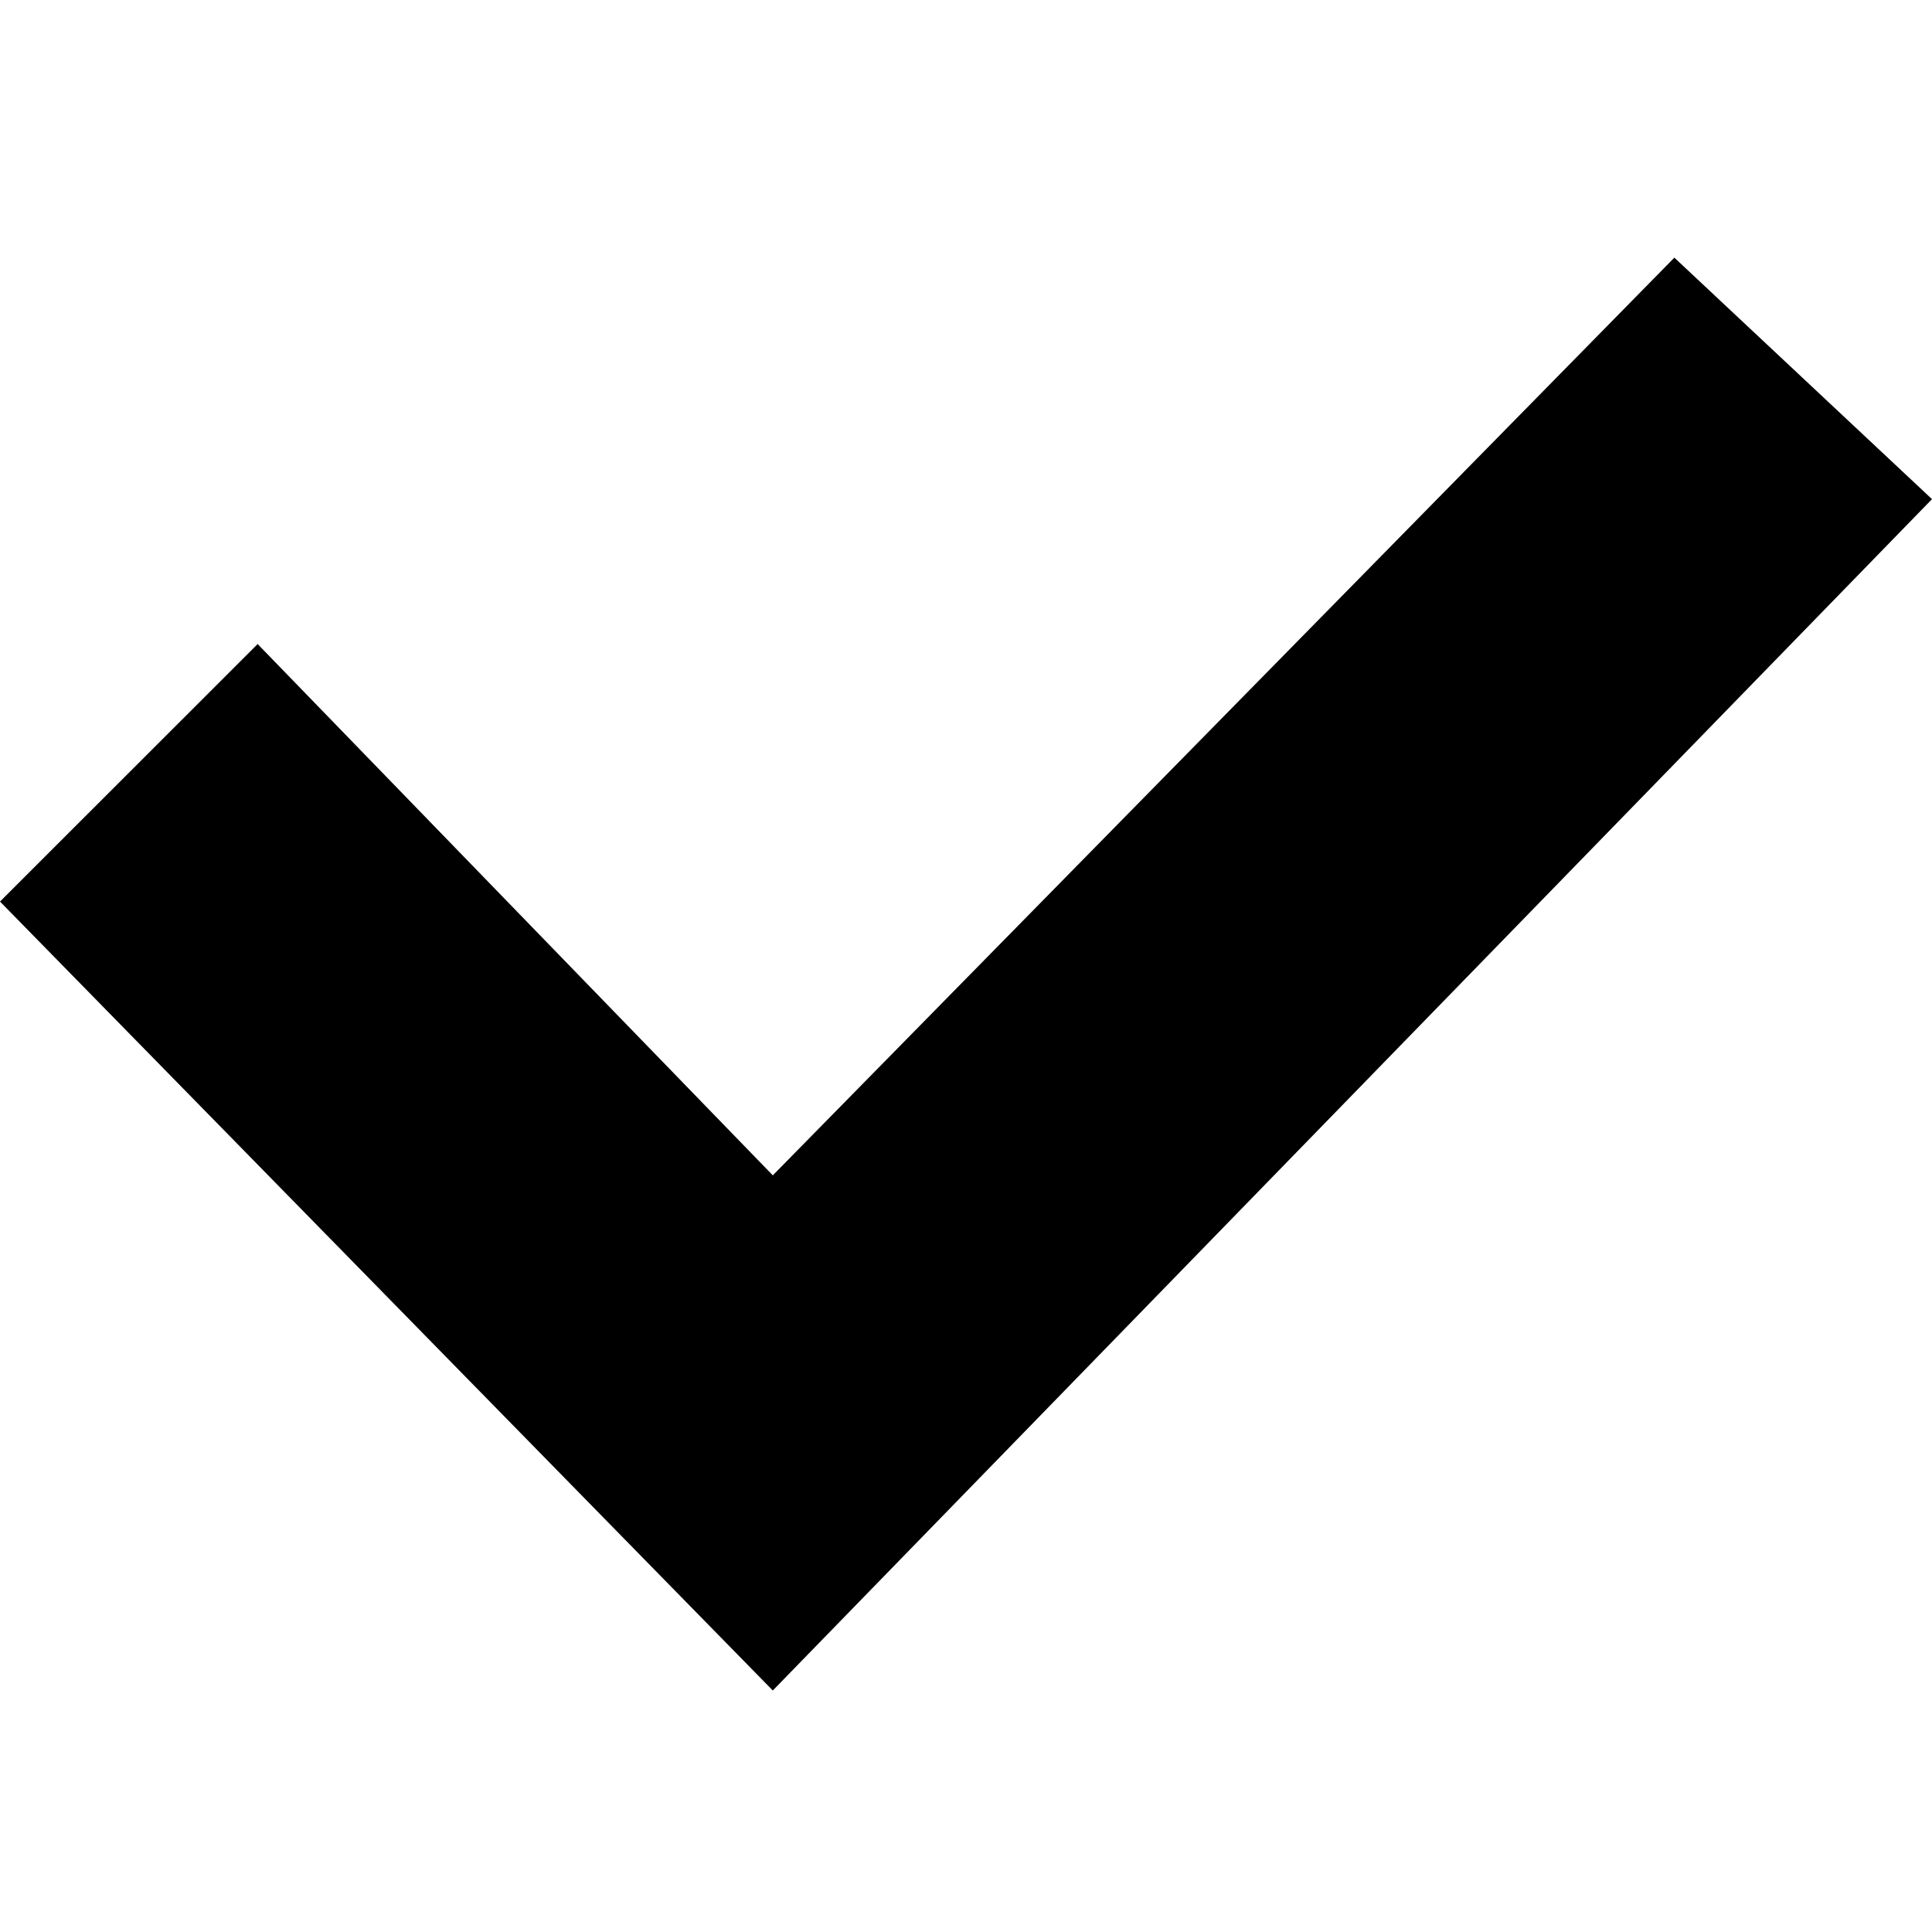
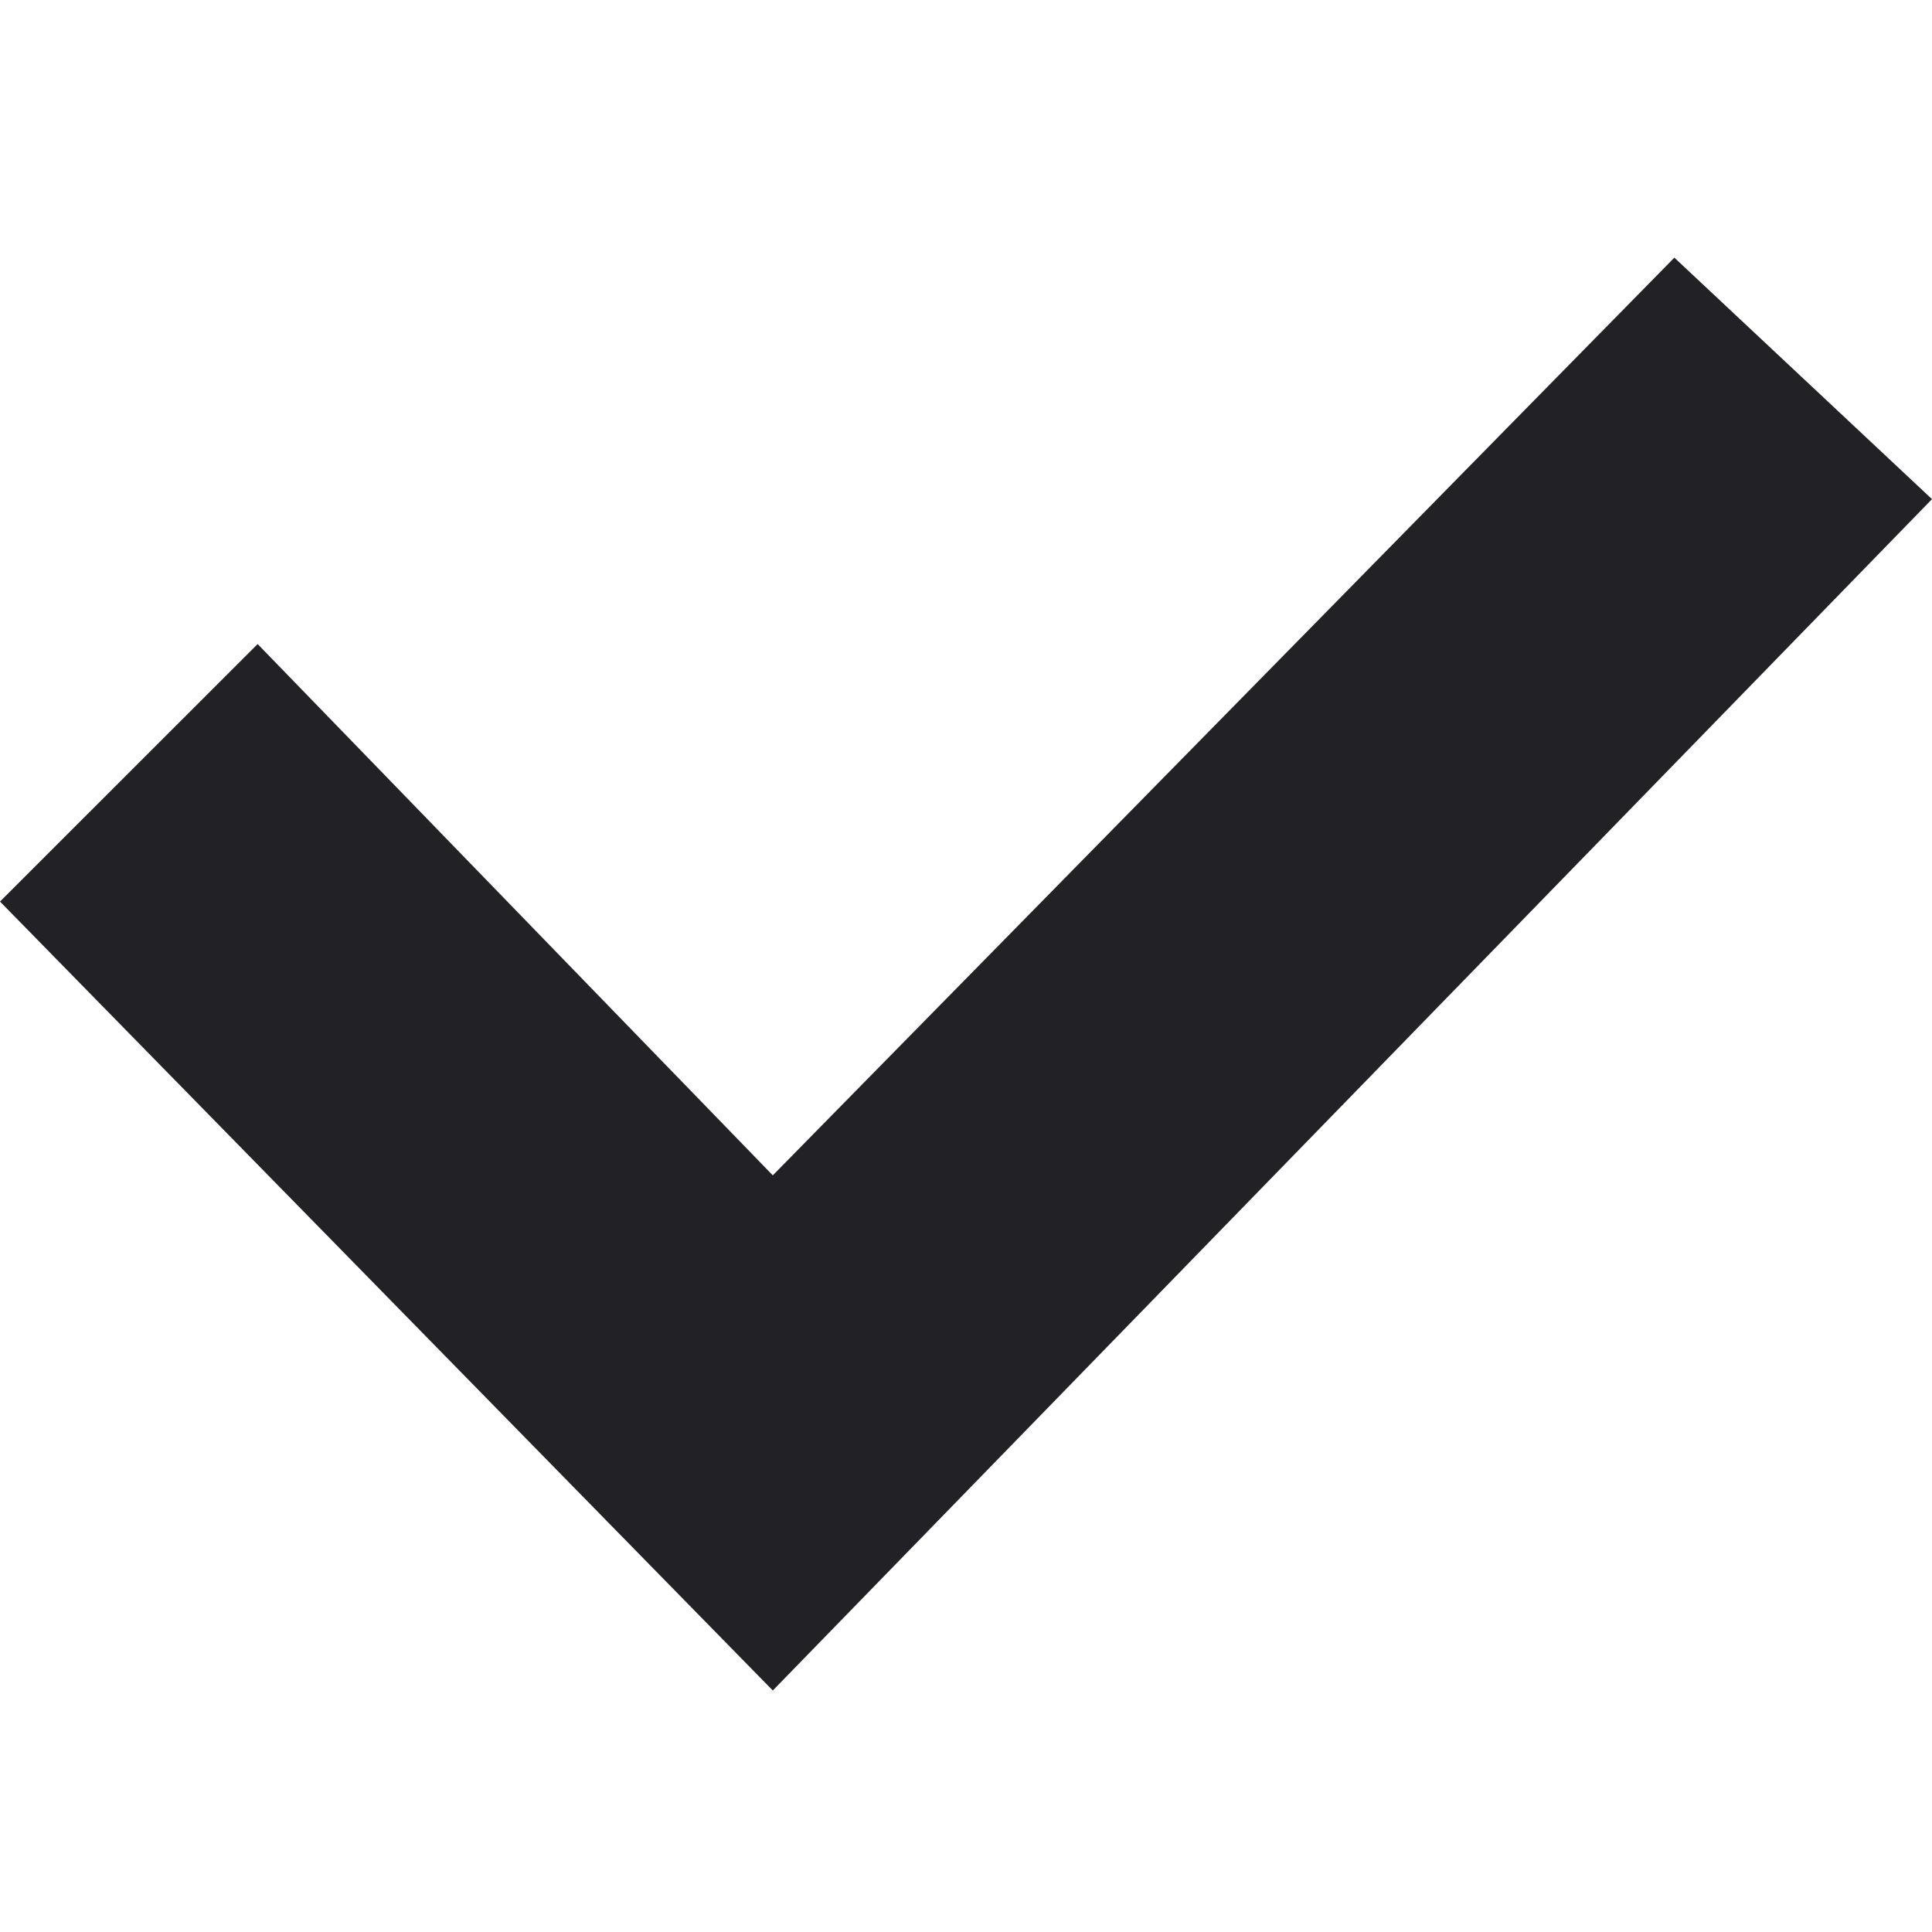
<svg xmlns="http://www.w3.org/2000/svg" width="14" height="14" viewBox="0 0 14 14" fill="none">
-   <path d="M0 6.533L1.867 4.667L5.6 8.517L12.133 1.867L14 3.617L5.6 12.25L0 6.533Z" fill="black" />
+   <path d="M0 6.533L1.867 4.667L5.6 8.517L12.133 1.867L14 3.617L5.6 12.25L0 6.533Z" fill="#212126" />
</svg>
